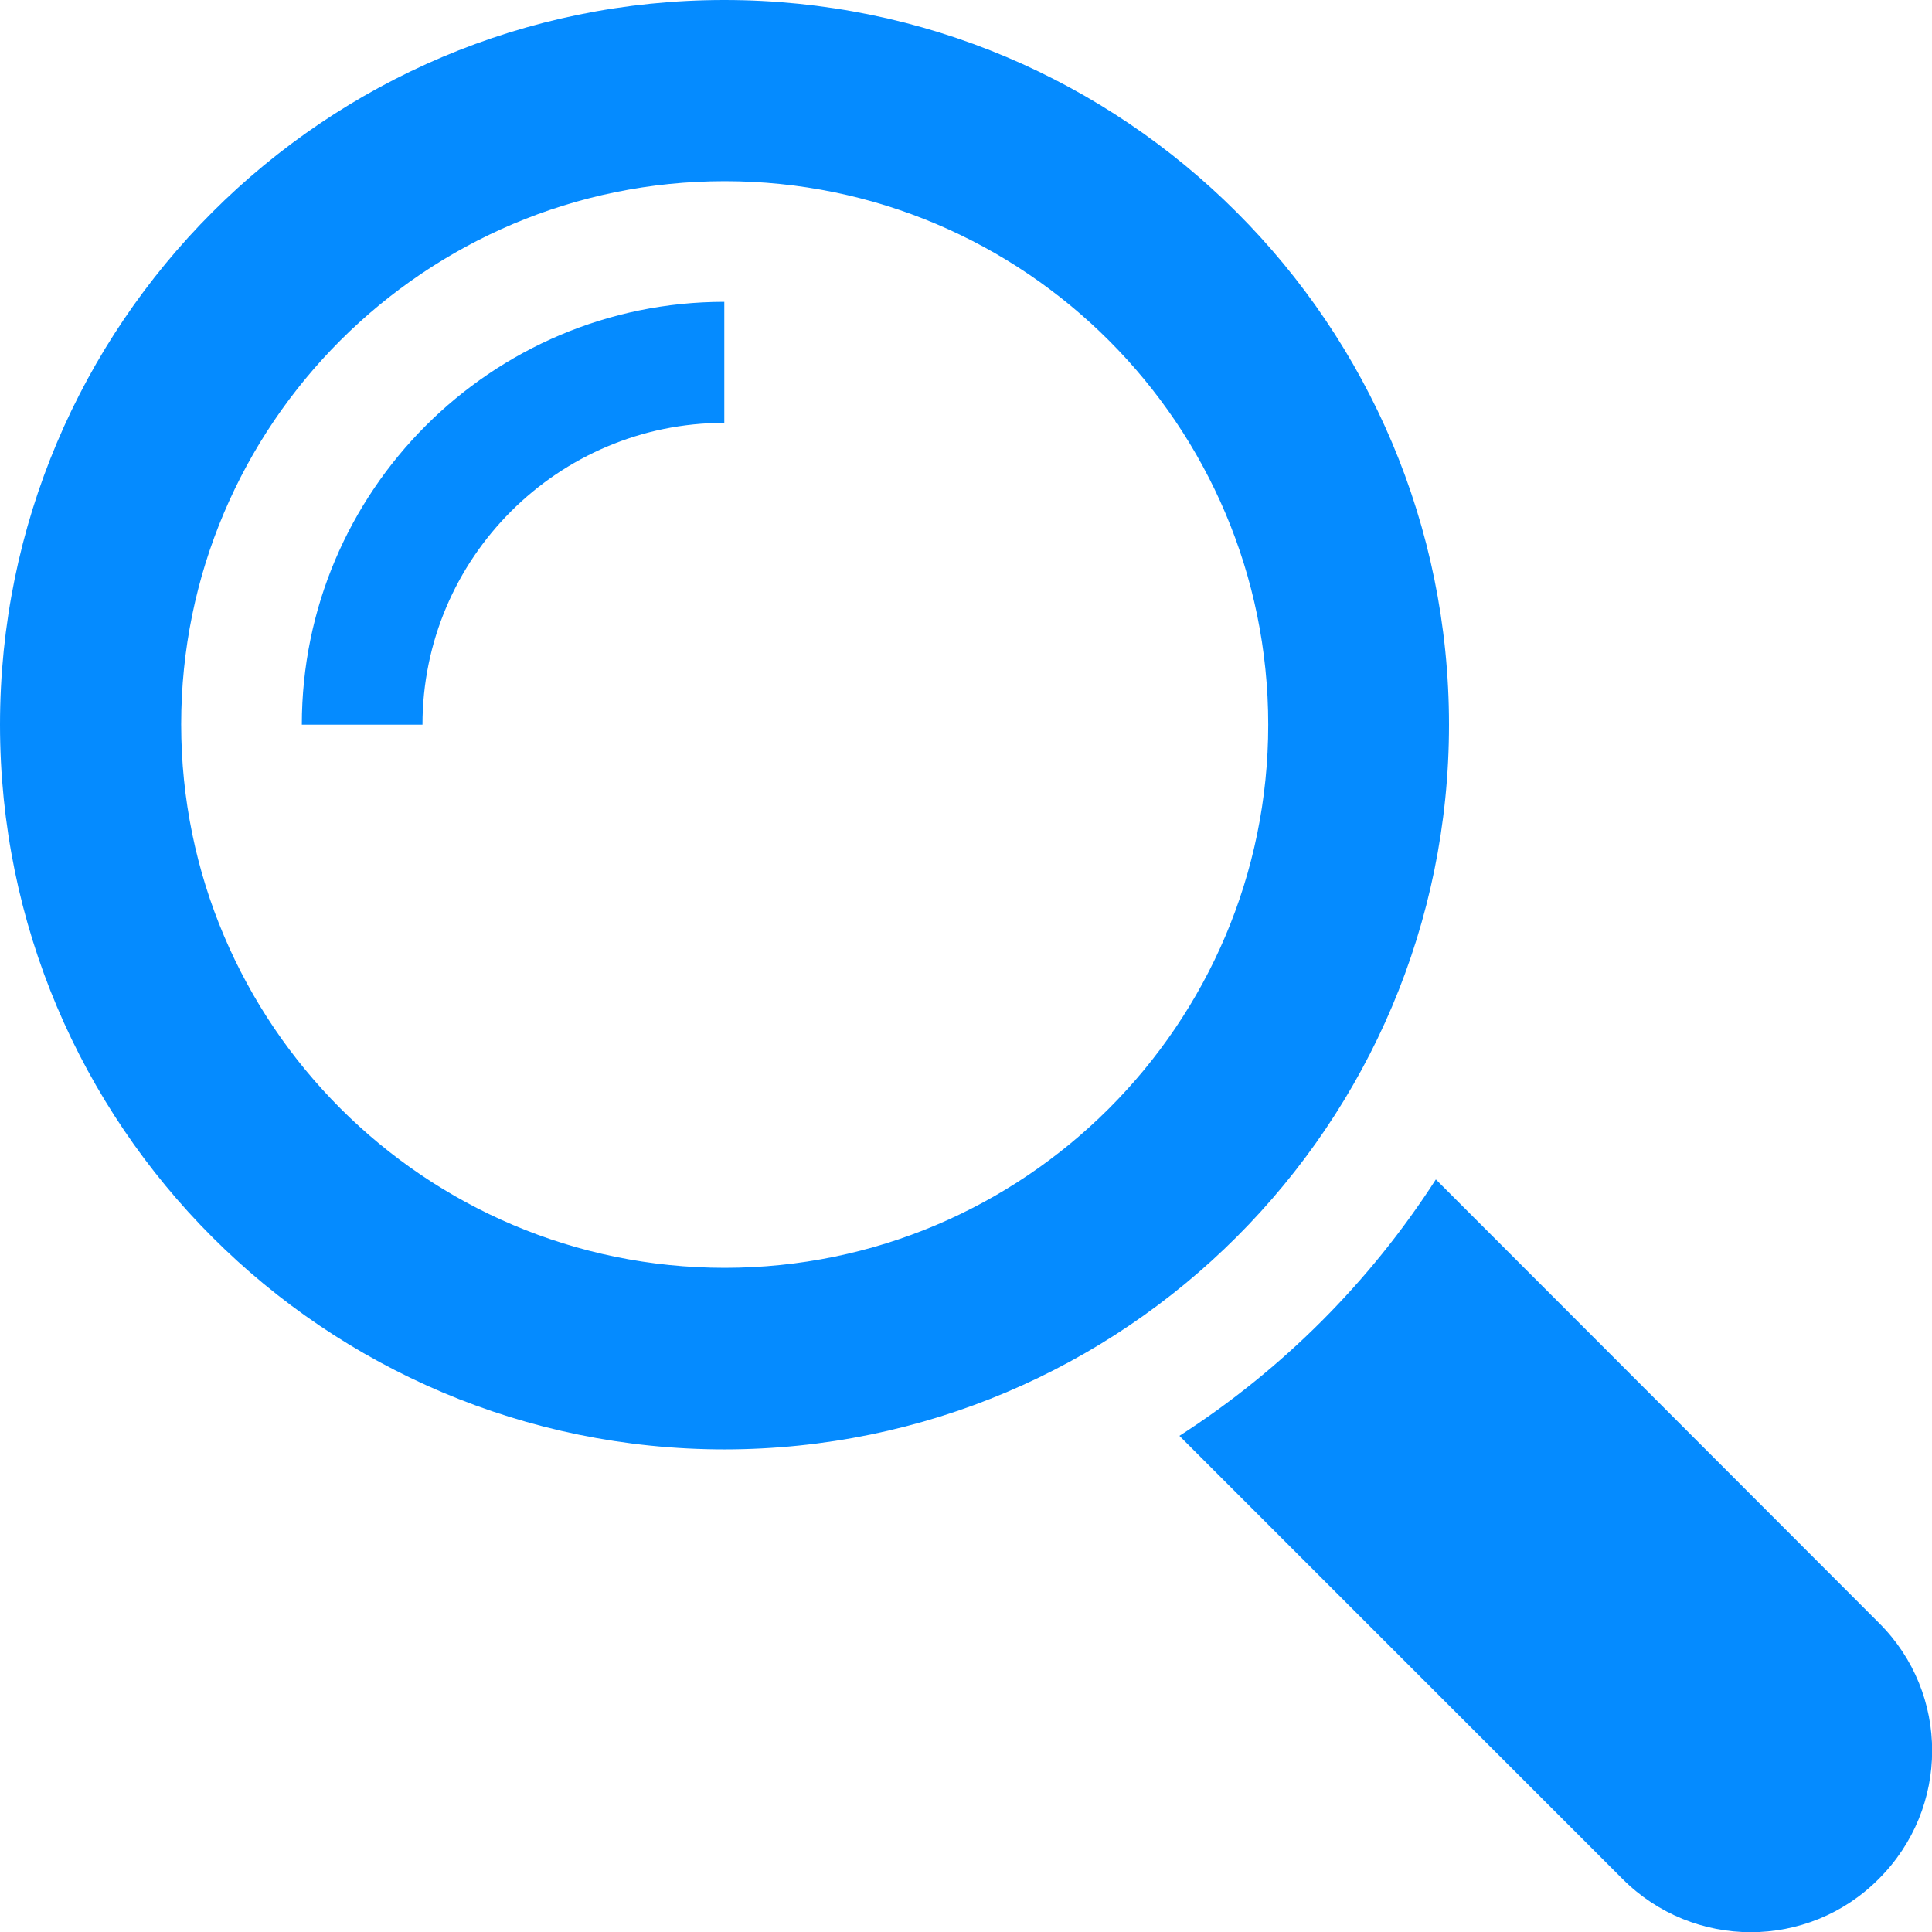
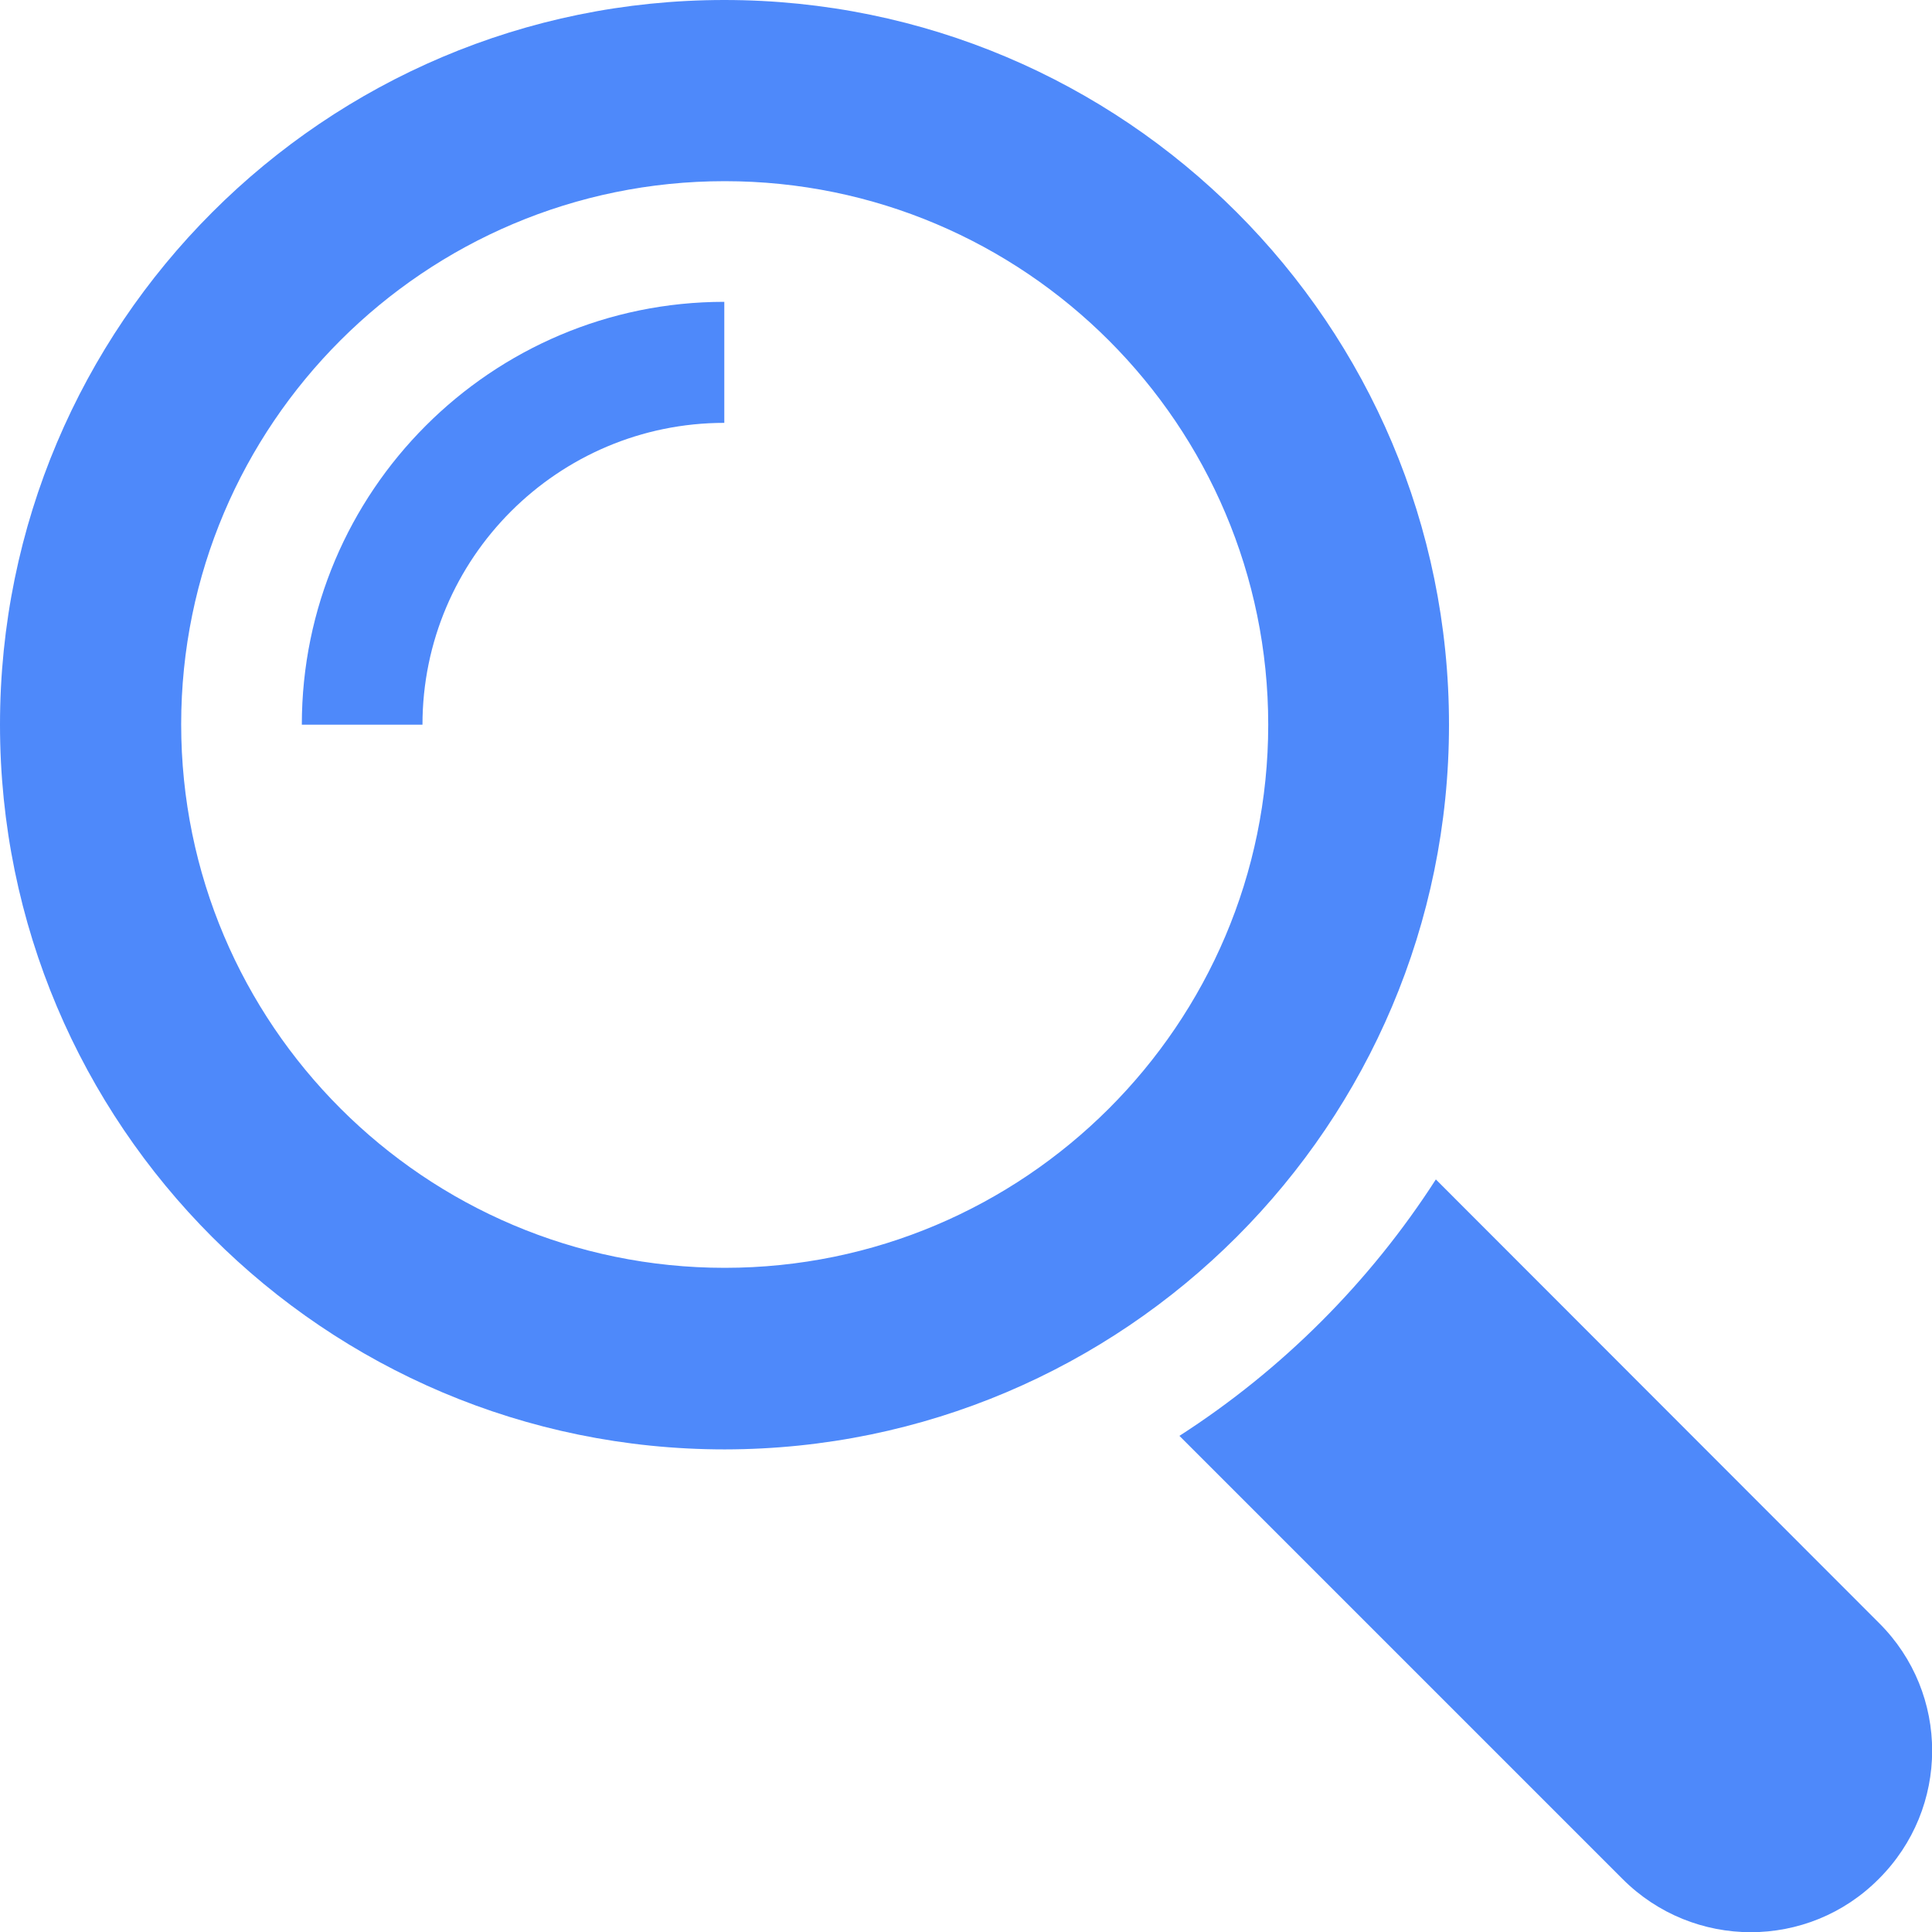
<svg xmlns="http://www.w3.org/2000/svg" version="1.1" id="Capa_1" x="0" y="0" viewBox="0 0 485.2 485.2" xml:space="preserve">
-   <style>.st0{fill:#058bff}</style>
+   <style>.st0{fill:#4e89fa}</style>
  <path class="st0" d="M471.9 407.6L360.6 296.2C344 322 322 344 296.2 360.6l111.3 111.3c17.8 17.8 46.6 17.8 64.3 0 17.9-17.8 17.9-46.6.1-64.3zM363.9 182c0-100.5-81.5-182-182-182C81.5 0 0 81.5 0 182s81.5 182 182 182c100.4-.1 181.9-81.6 181.9-182zM182 318.4c-75.3 0-136.5-61.2-136.5-136.5S106.7 45.5 182 45.5 318.5 106.7 318.5 182 257.2 318.4 182 318.4z" />
  <path class="st0" d="M75.8 182h30.3c0-41.8 34-75.8 75.8-75.8V75.8c-58.5 0-106.1 47.6-106.1 106.2z" />
</svg>
